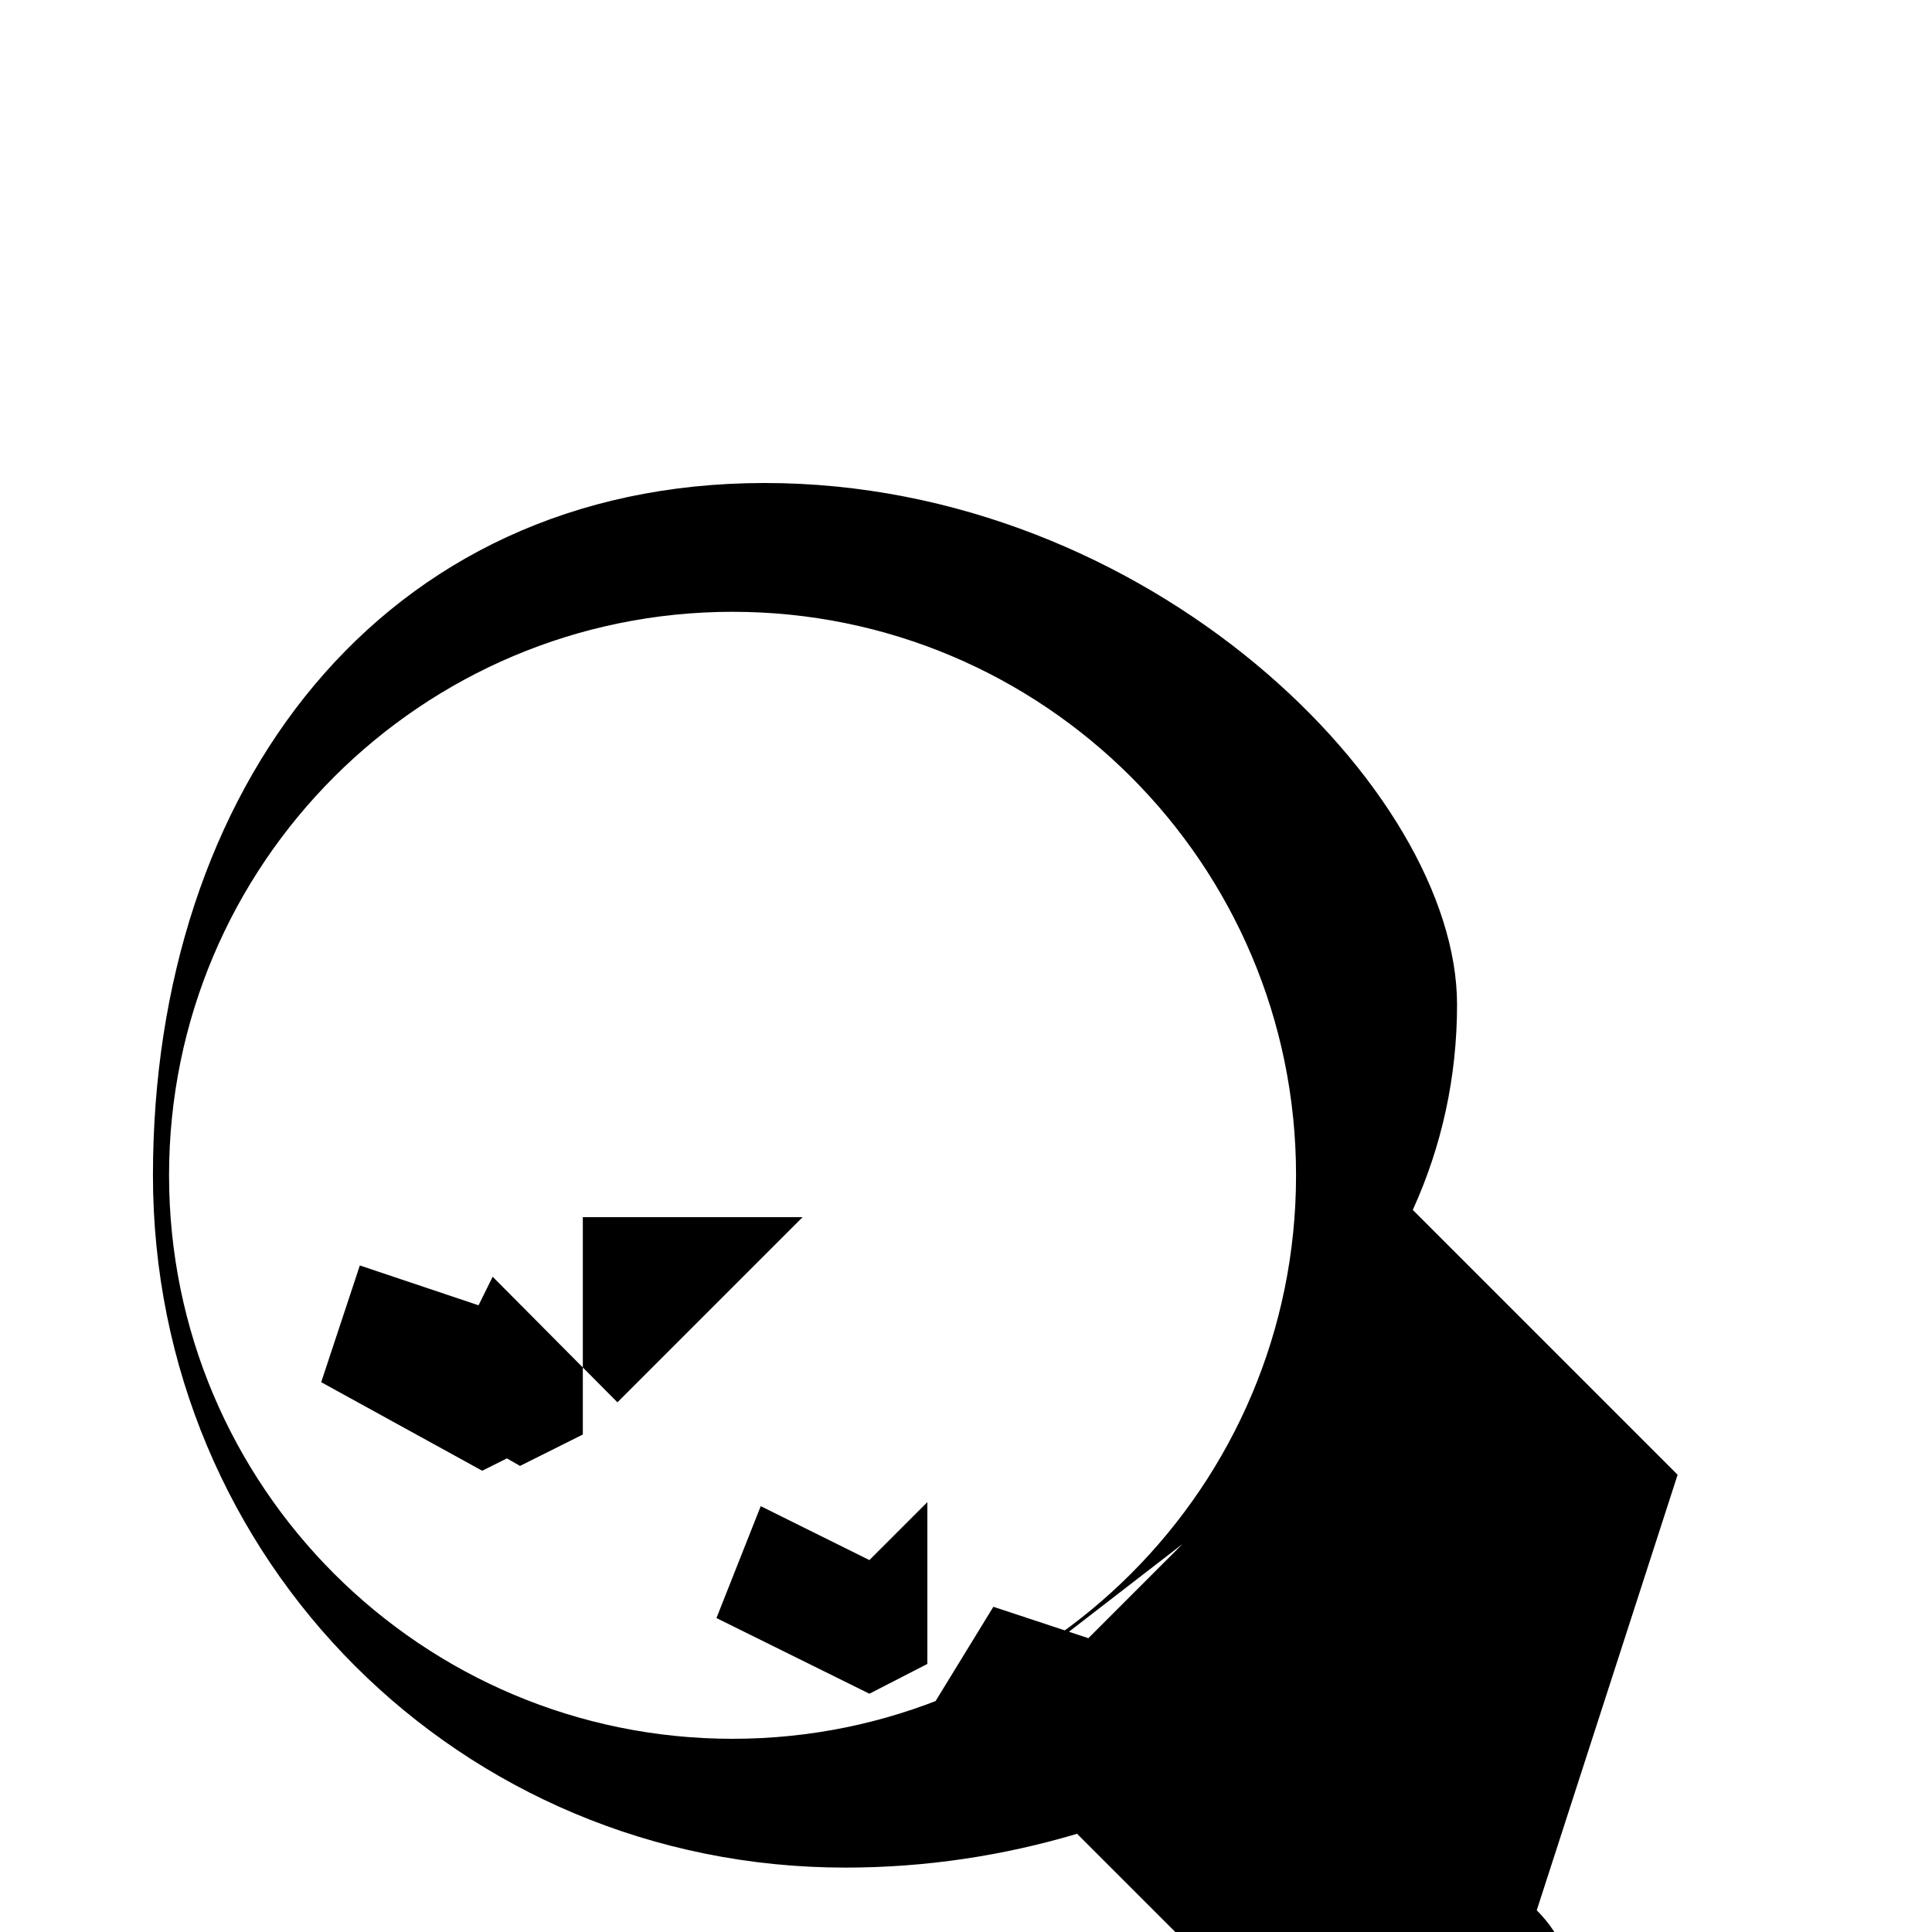
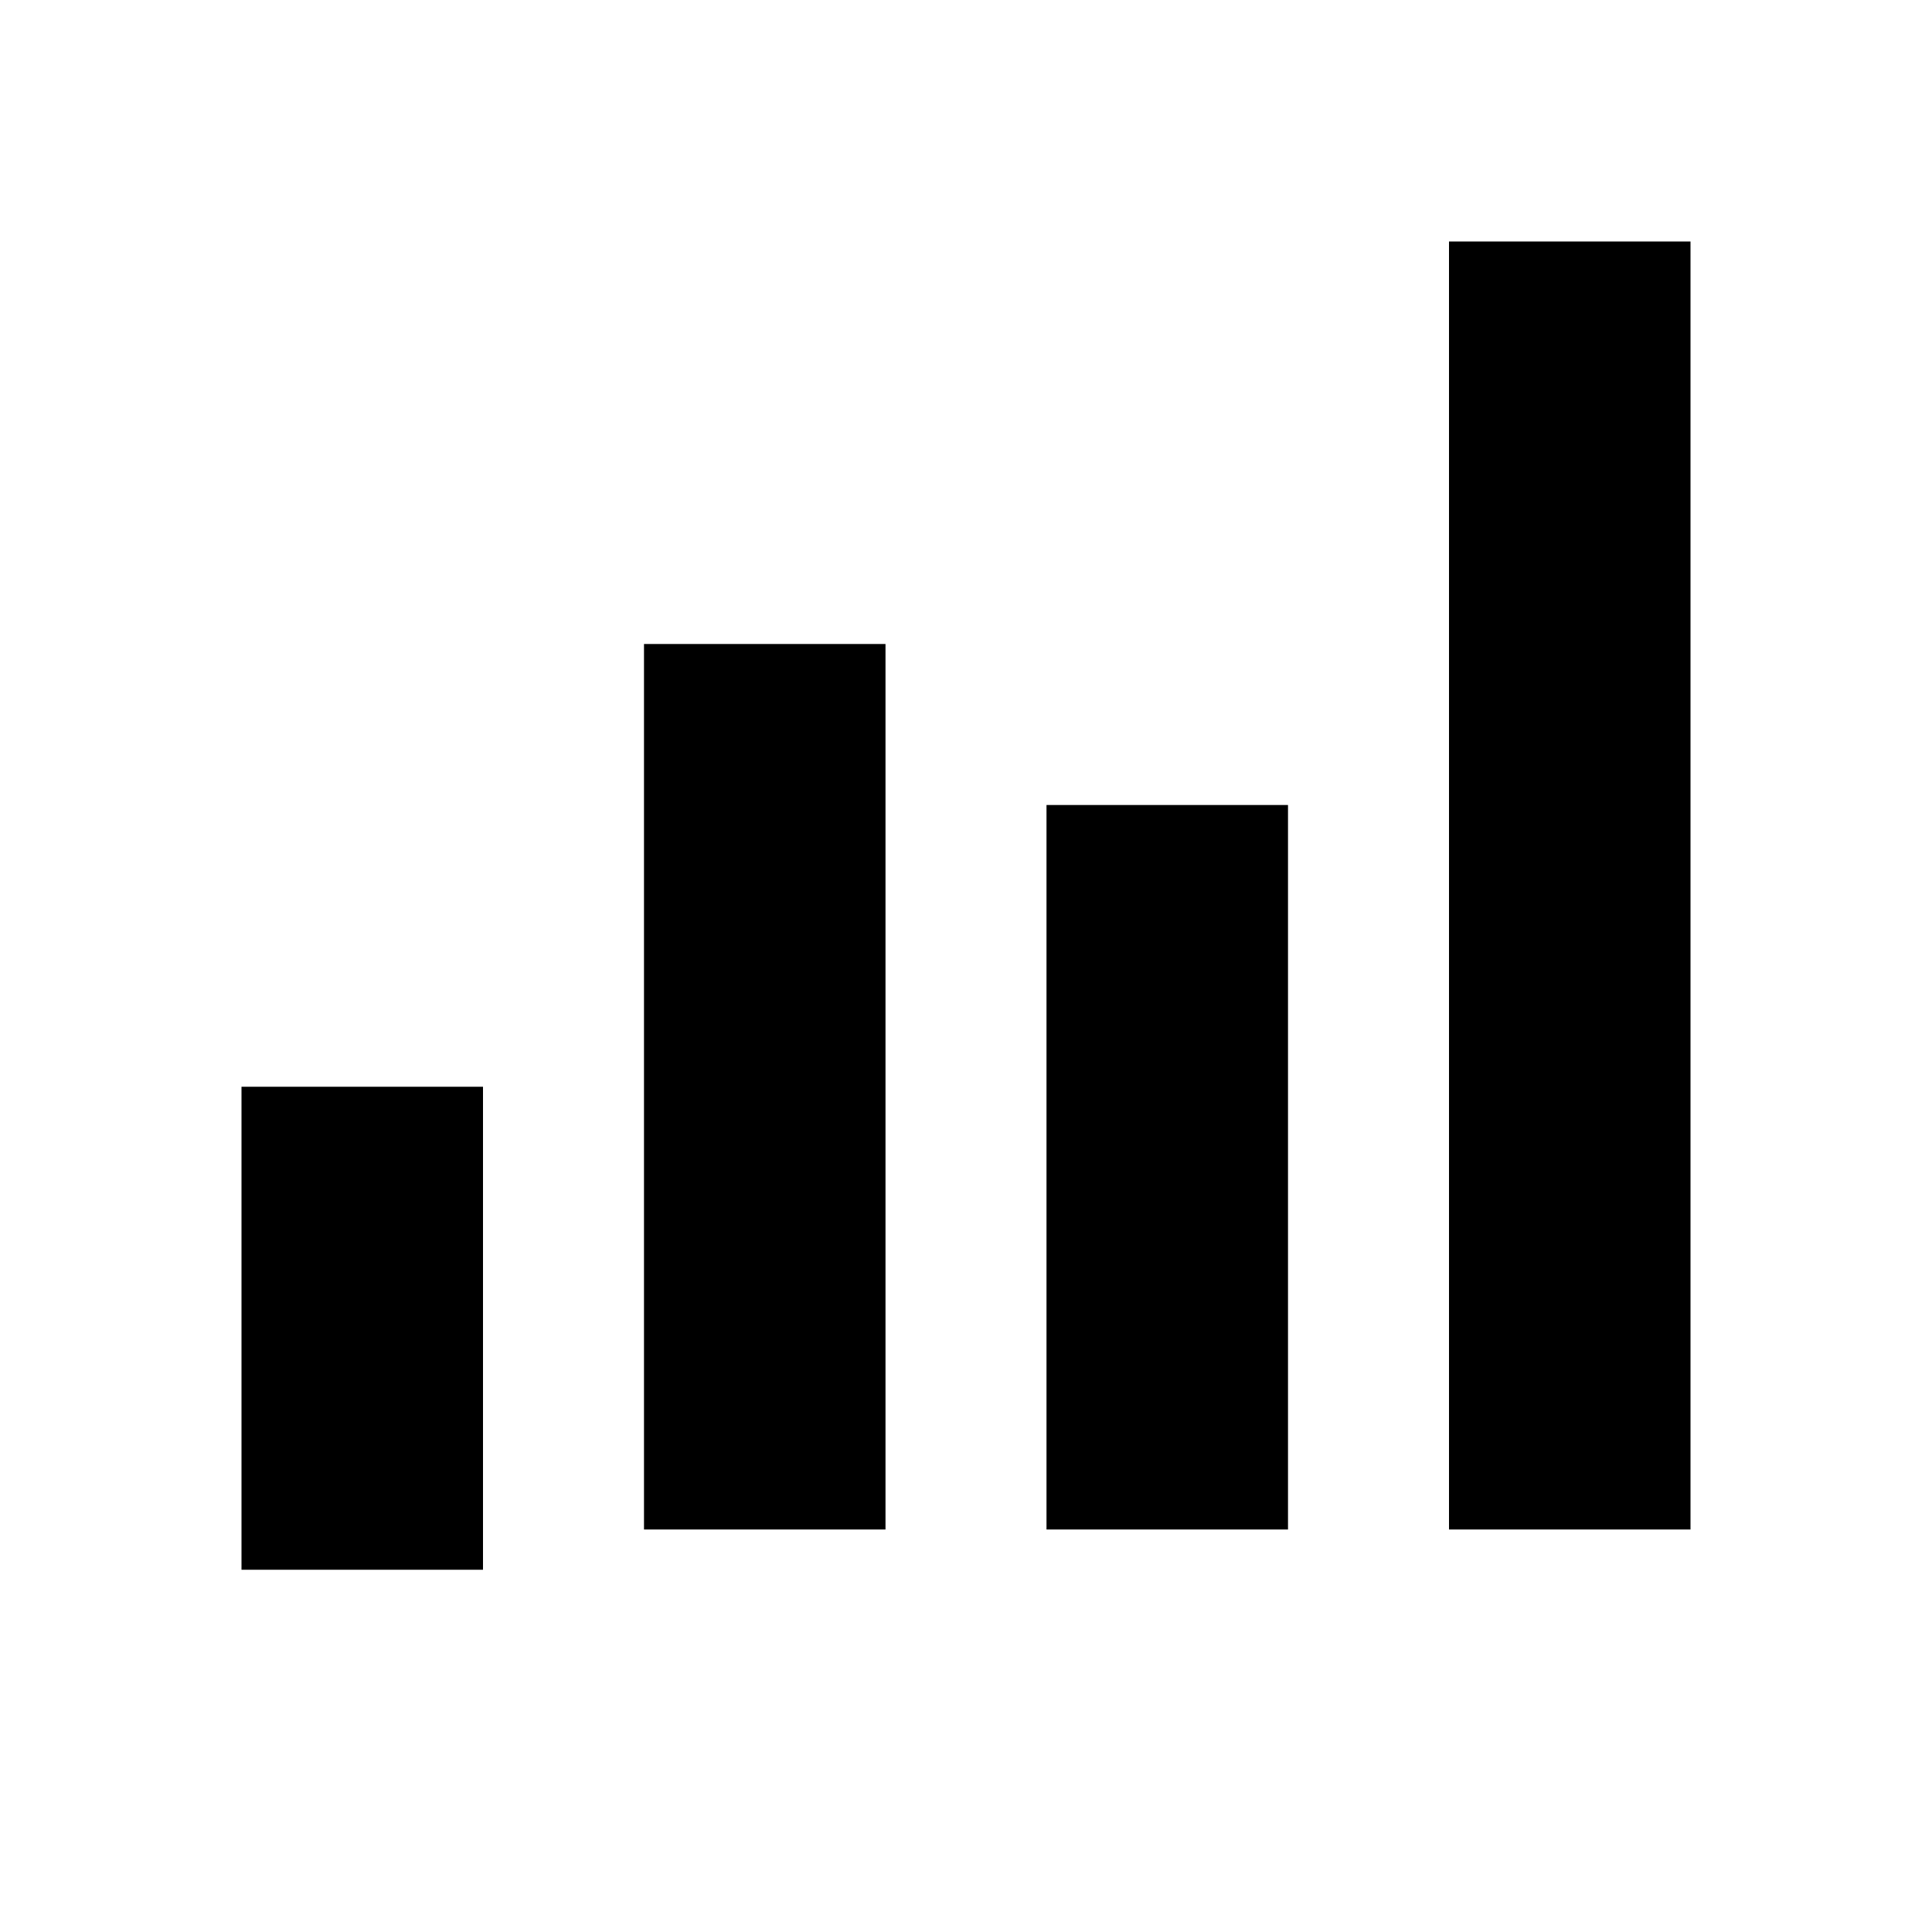
<svg xmlns="http://www.w3.org/2000/svg" viewBox="0 0 24 24" width="24" height="24">
+   <path d="M3 13.5h3v6H3zm5-5.5h3v11H8zm5 2h3v9h-3zm5-7h3v16h-3z" />
  <path d="M0 0h24v24H0z" fill="none" />
-   <path d="M20.84 18.32l-3.29-3.29c.36-.79.55-1.65.55-2.55C18.1 9.82 14.28 6 9.5 6S1.9 9.82 1.9 14.6c0 4.78 3.82 8.6 8.6 8.6 1.01 0 1.97-.15 2.88-.42l3.33 3.33c.32.32.74.48 1.17.48.45 0 .88-.17 1.21-.5.65-.65.65-1.71 0-2.36zM2.1 14.6c0-3.87 3.14-7 7-7s7 3.13 7 7-3.14 7-7 7-7-3.13-7-7zm3.89 1.63l-1.52-.51-.48 1.45 2 1.1.98-.49-.98-.55zm3.98-1.11l-2.3 2.3-1.55-1.56-.83 1.68 1.17.67.78-.39v-2.7zm2.55 2.54l-1.72 1.72-1.35-.67-.55 1.39 1.9.94.72-.37v-2.01zm2.17 1.52l-1.17 1.17-1.18-.39-.76 1.24 1.01.76.65-.32V20.3z" />
</svg>
